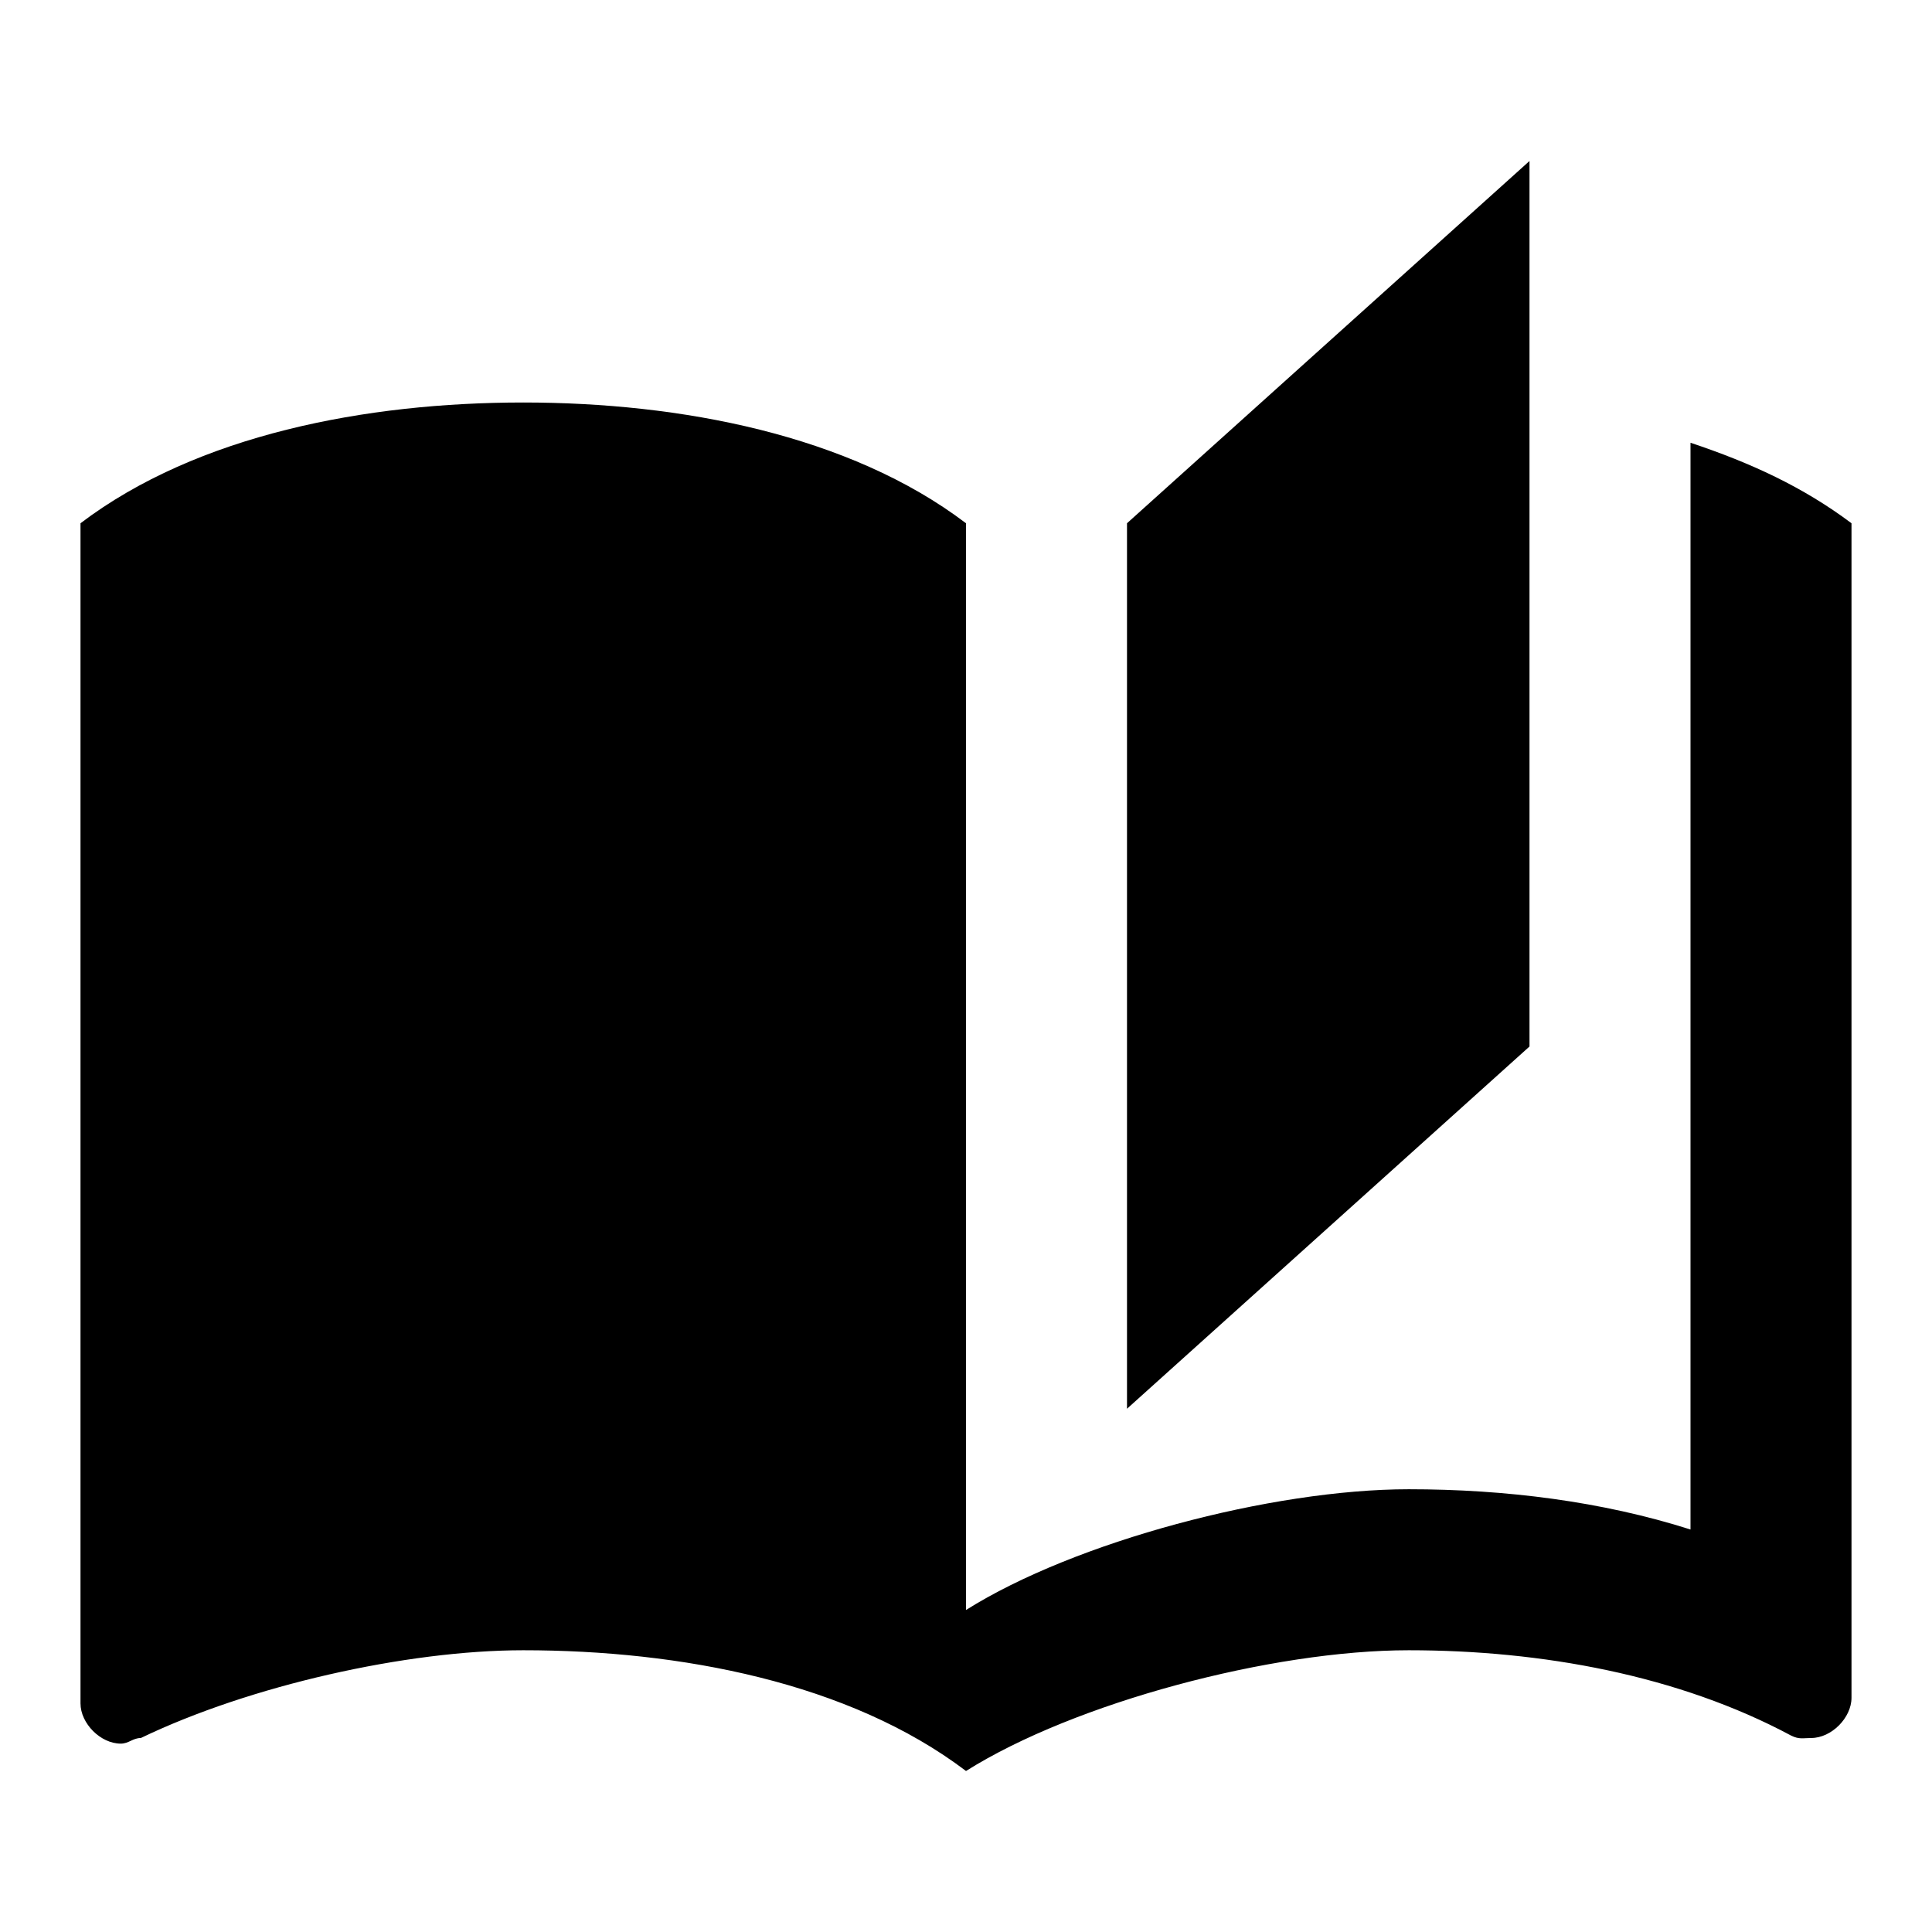
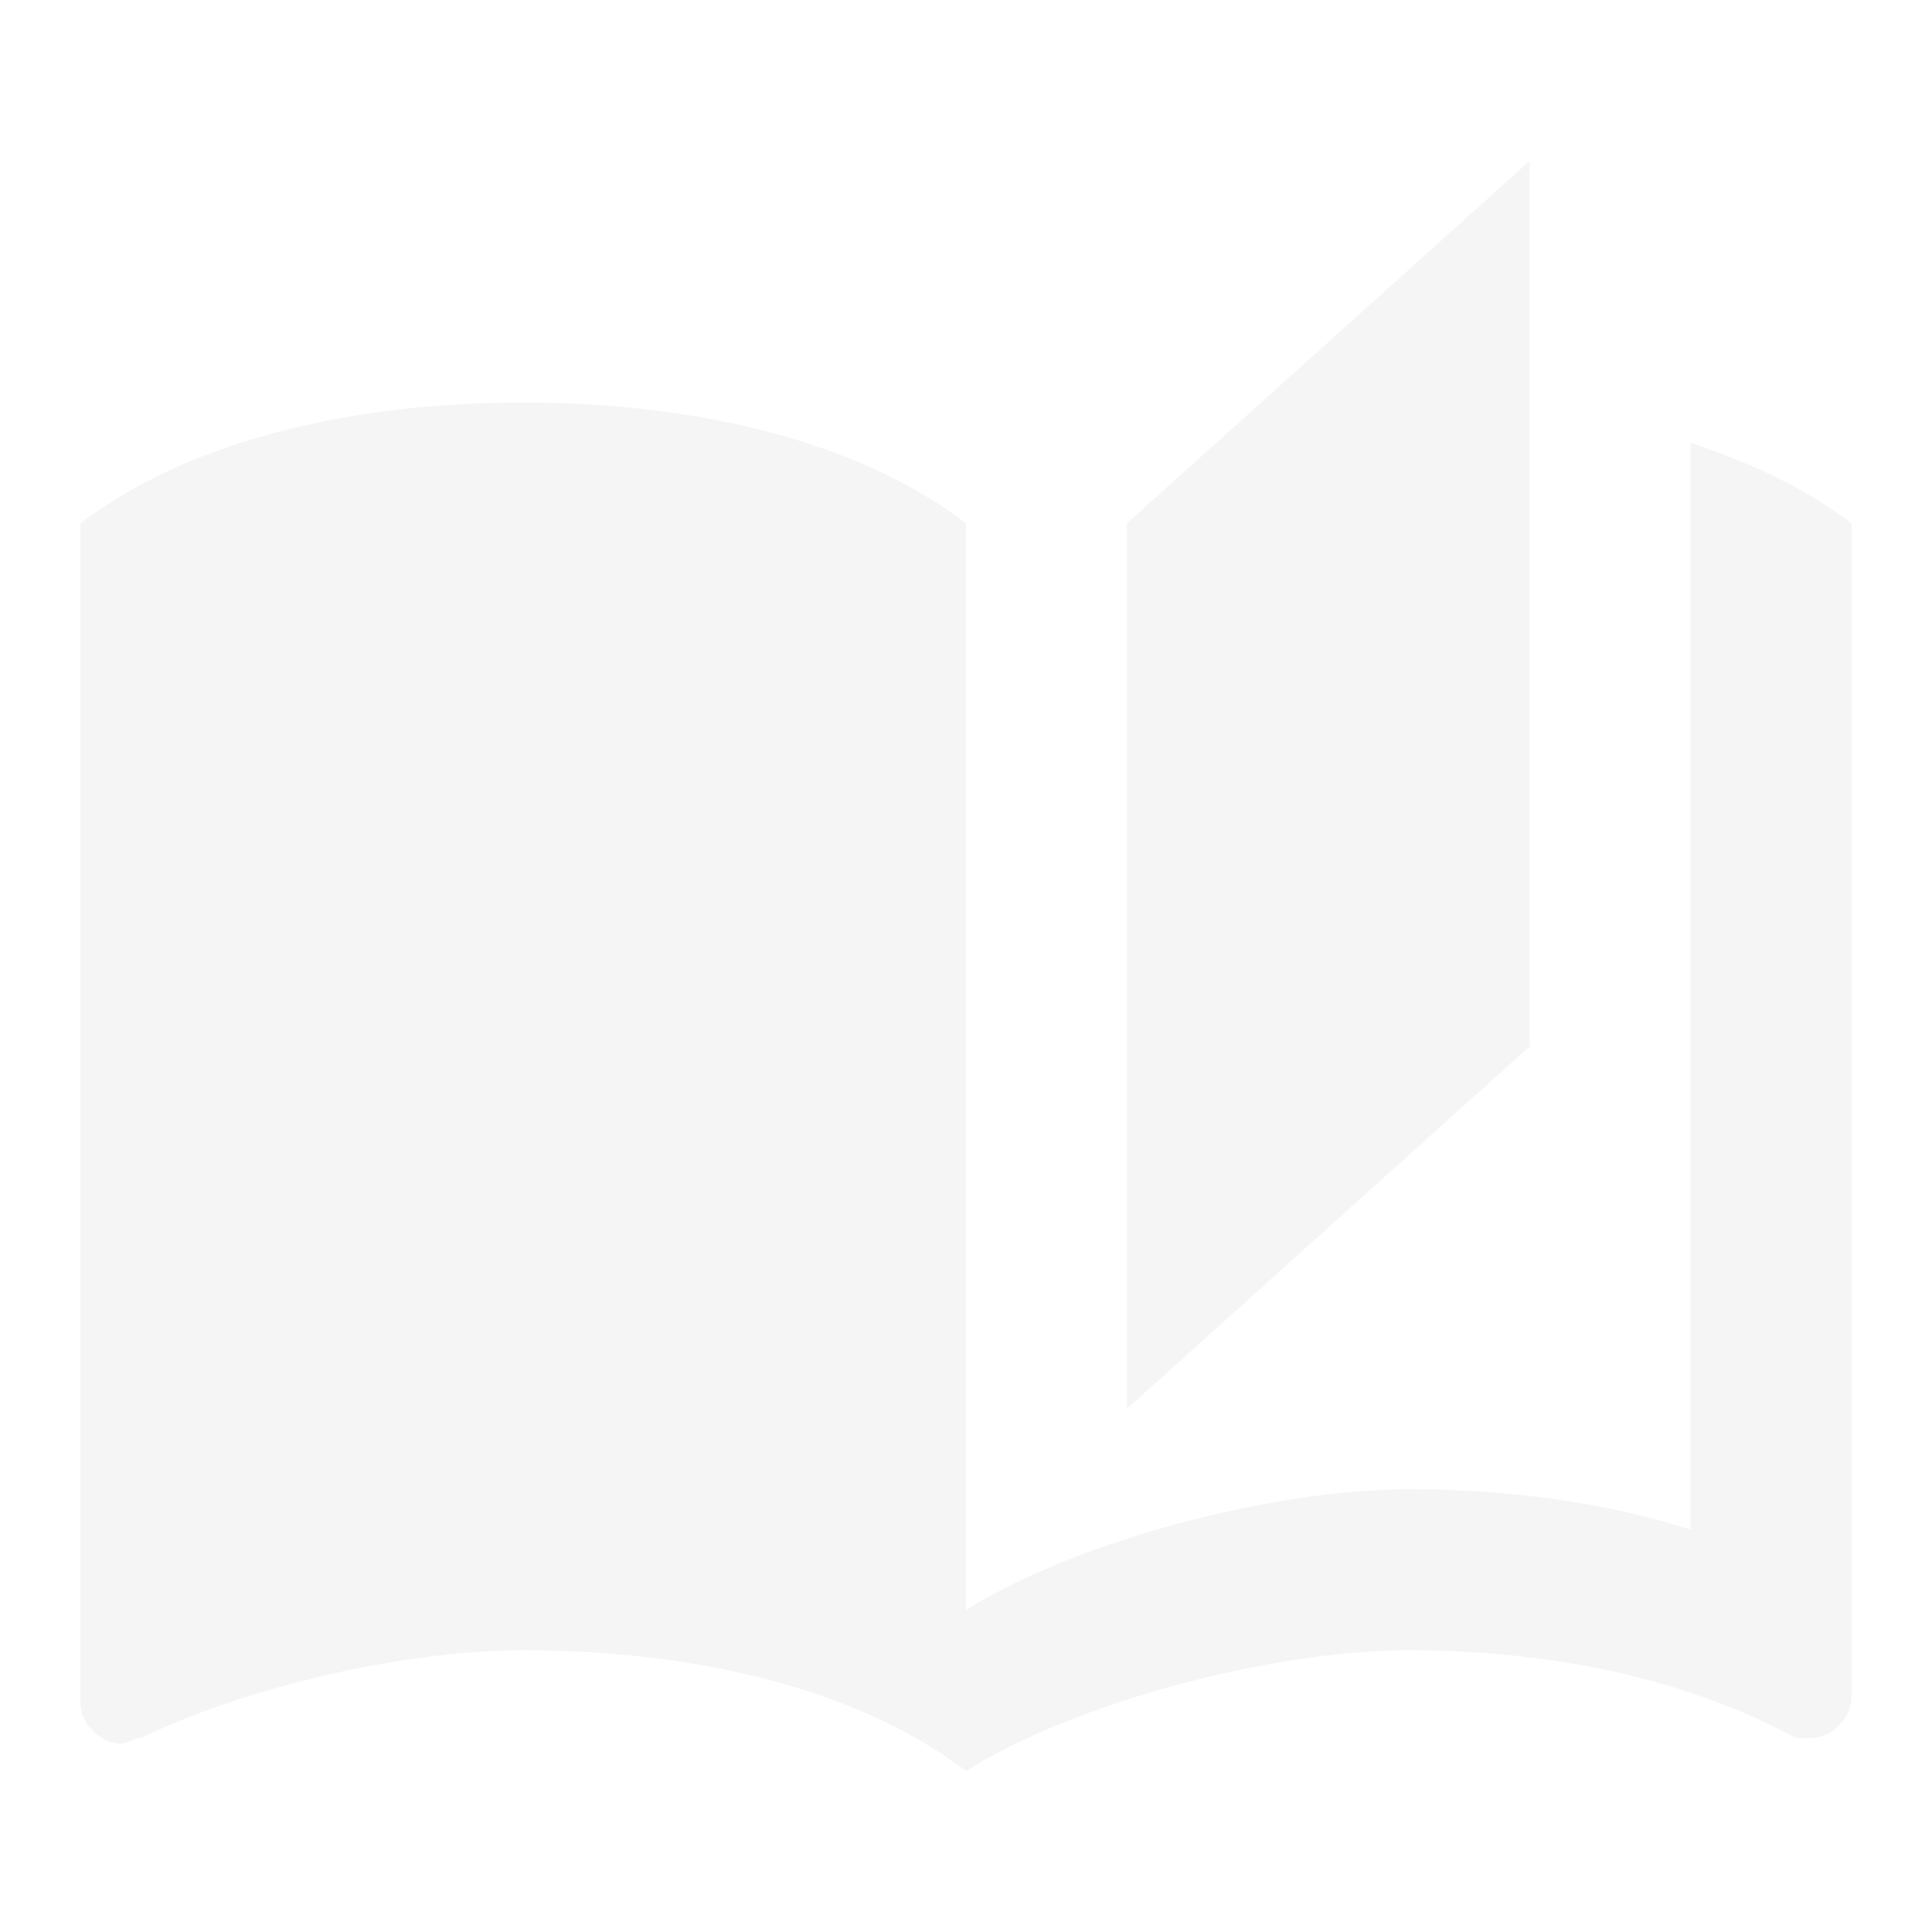
- <svg xmlns="http://www.w3.org/2000/svg" version="1.1" width="24" height="24" viewBox="0 0 24 24">
+ <svg xmlns="http://www.w3.org/2000/svg" version="1.1" width="40" height="40" fill="#f5f5f5" viewBox="0 0 24 24">
  <path d="M19,2L14,6.5V17.5L19,13V2M6.5,5C4.55,5 2.45,5.4 1,6.5V21.16C1,21.41 1.25,21.66 1.5,21.66C1.6,21.66 1.65,21.59 1.75,21.59C3.1,20.94 5.05,20.5 6.5,20.5C8.45,20.5 10.55,20.9 12,22C13.35,21.15 15.8,20.5 17.5,20.5C19.15,20.5 20.85,20.81 22.25,21.56C22.35,21.61 22.4,21.59 22.5,21.59C22.75,21.59 23,21.34 23,21.09V6.5C22.4,6.05 21.75,5.75 21,5.5V7.5L21,13V19C19.9,18.65 18.7,18.5 17.5,18.5C15.8,18.5 13.35,19.15 12,20V13L12,8.5V6.5C10.55,5.4 8.45,5 6.5,5V5Z" />
</svg>
